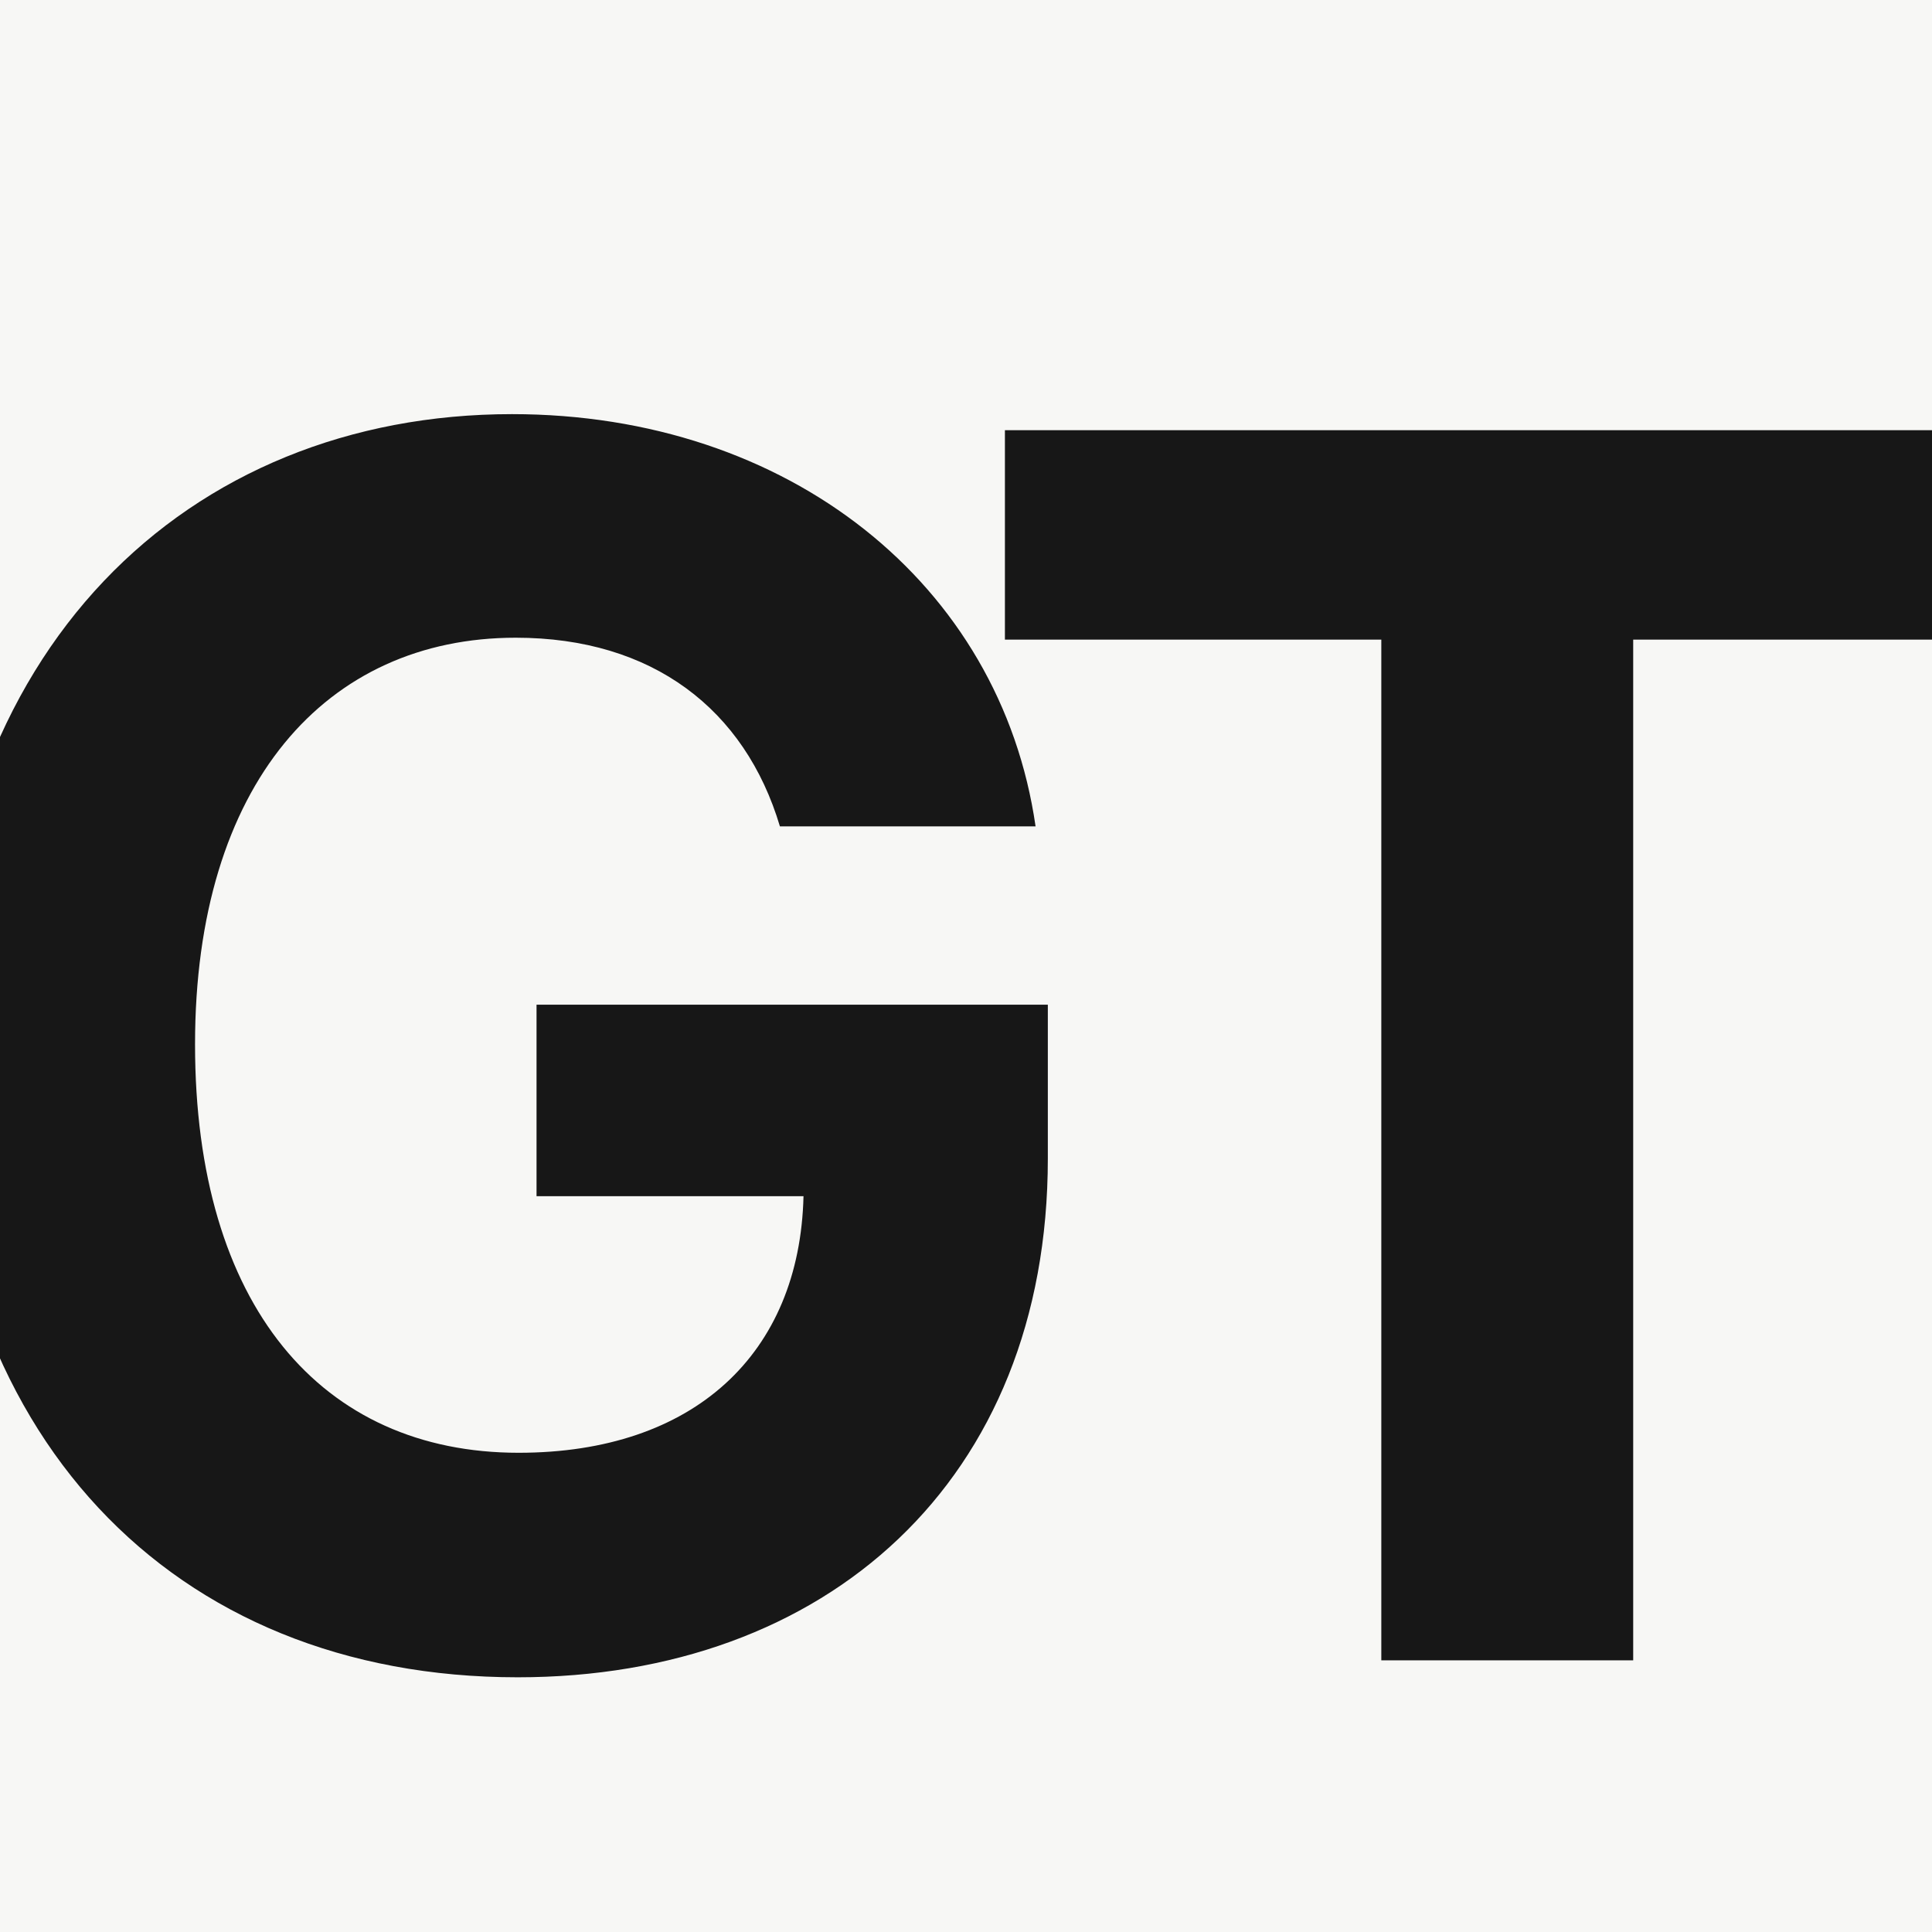
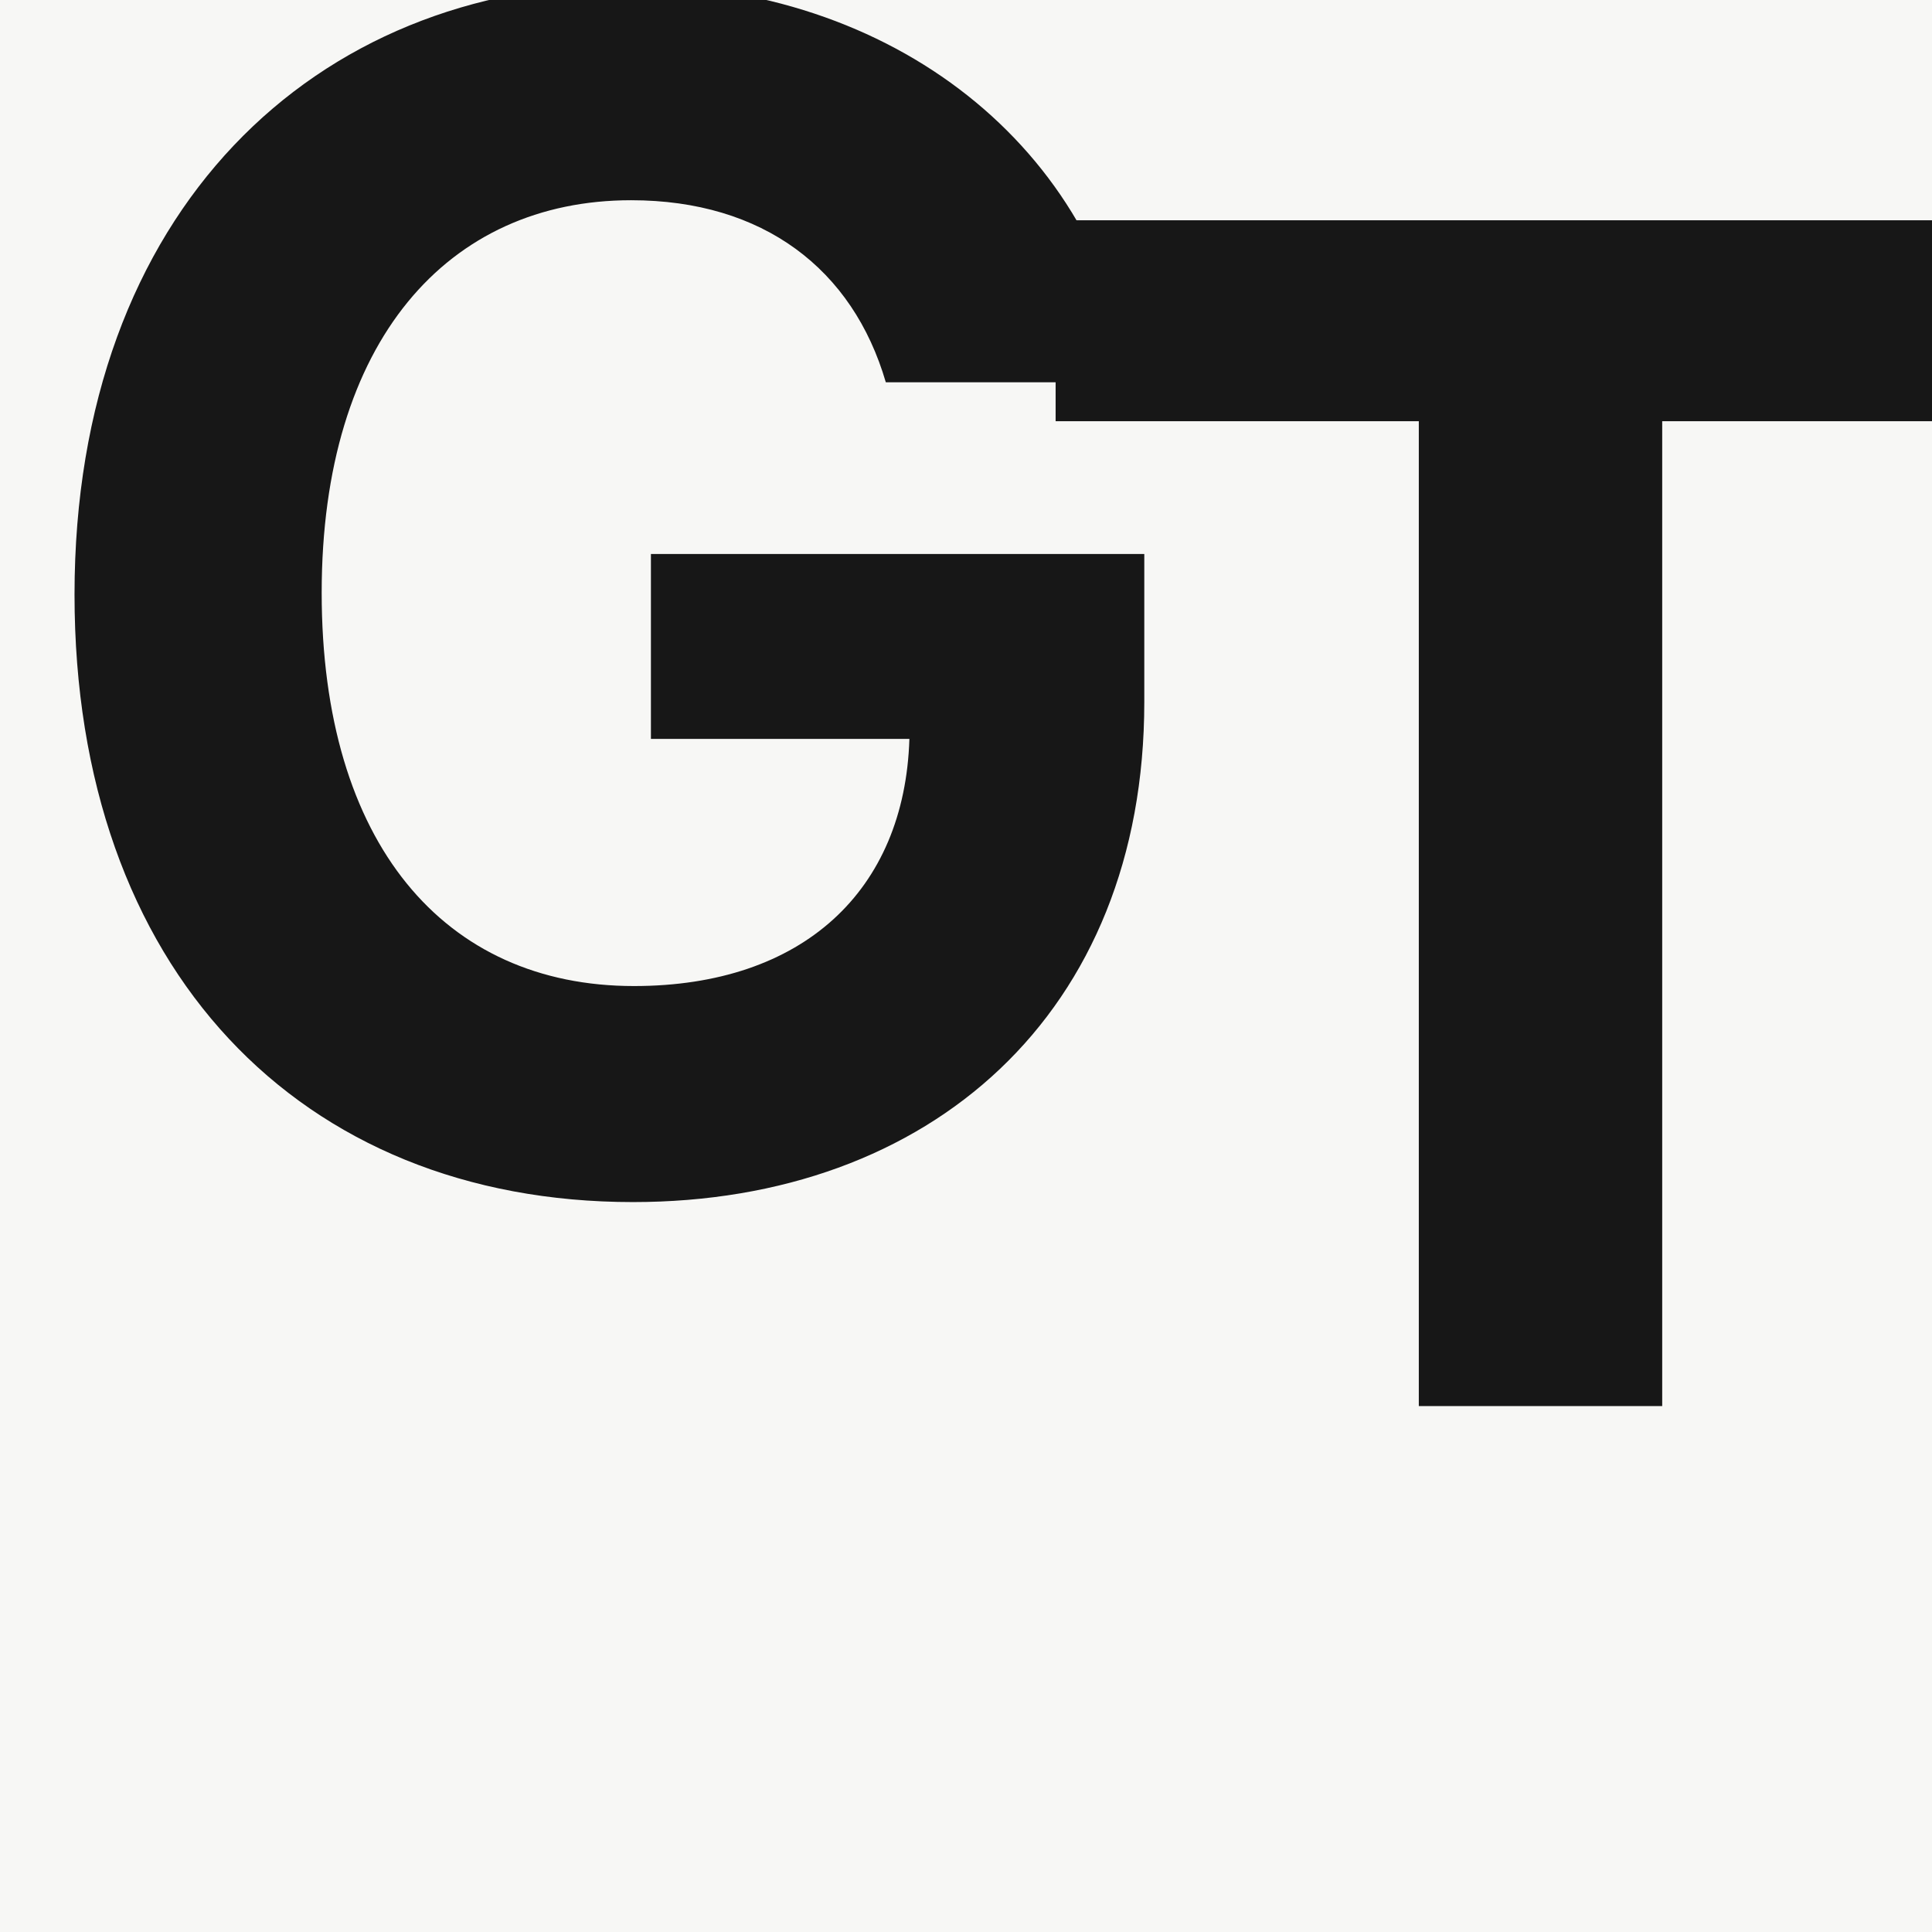
<svg xmlns="http://www.w3.org/2000/svg" viewBox="0 0 32 32" role="img" aria-label="GizaTech">
  <rect width="32" height="32" fill="#f7f7f5" />
-   <text x="16" y="27.5" text-anchor="middle" font-family="system-ui, -apple-system, BlinkMacSystemFont, 'Segoe UI', sans-serif" font-size="28" font-weight="700" letter-spacing="-0.08em" fill="#171717">GT</text>
+   <text x="0" y="0" dominant-baseline="hanging" font-family="system-ui, -apple-system, BlinkMacSystemFont, 'Segoe UI', sans-serif" font-size="27" font-weight="700" fill="#171717">G</text>
+   <text x="16.5" y="29.8" dominant-baseline="text-bottom" font-family="system-ui, -apple-system, BlinkMacSystemFont, 'Segoe UI', sans-serif" font-size="27" font-weight="700" fill="#171717">T</text>
</svg>
